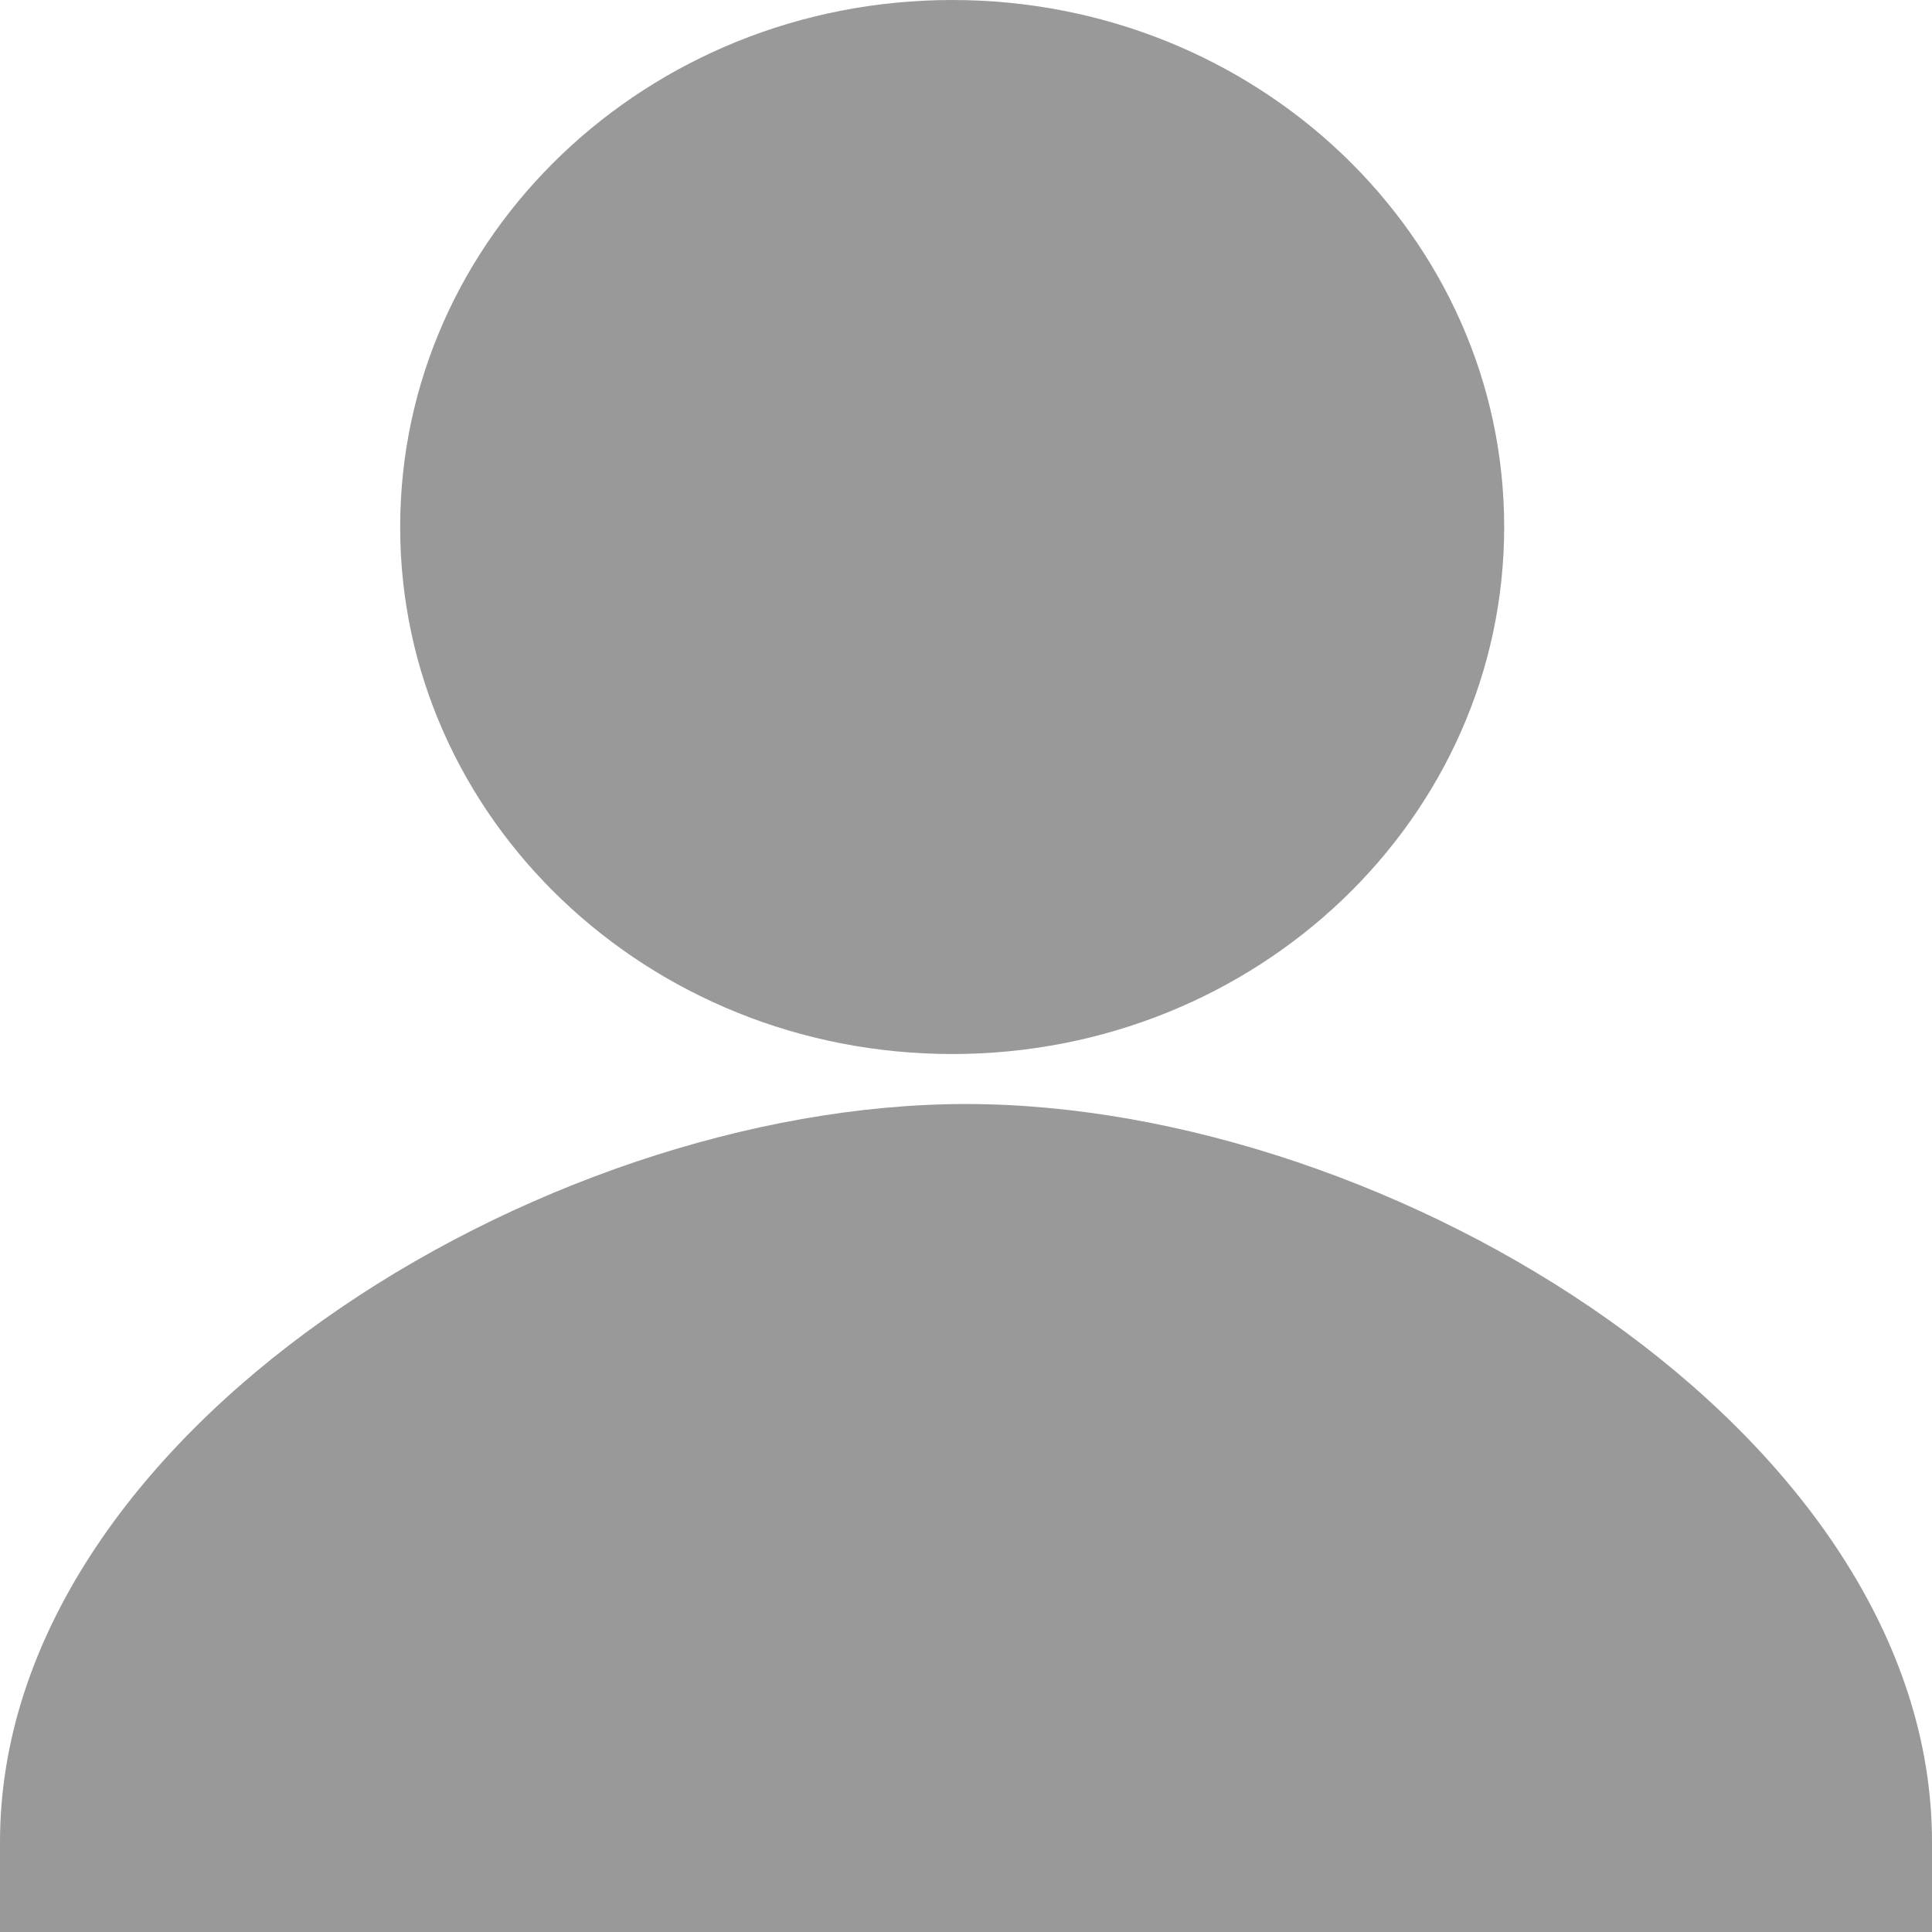
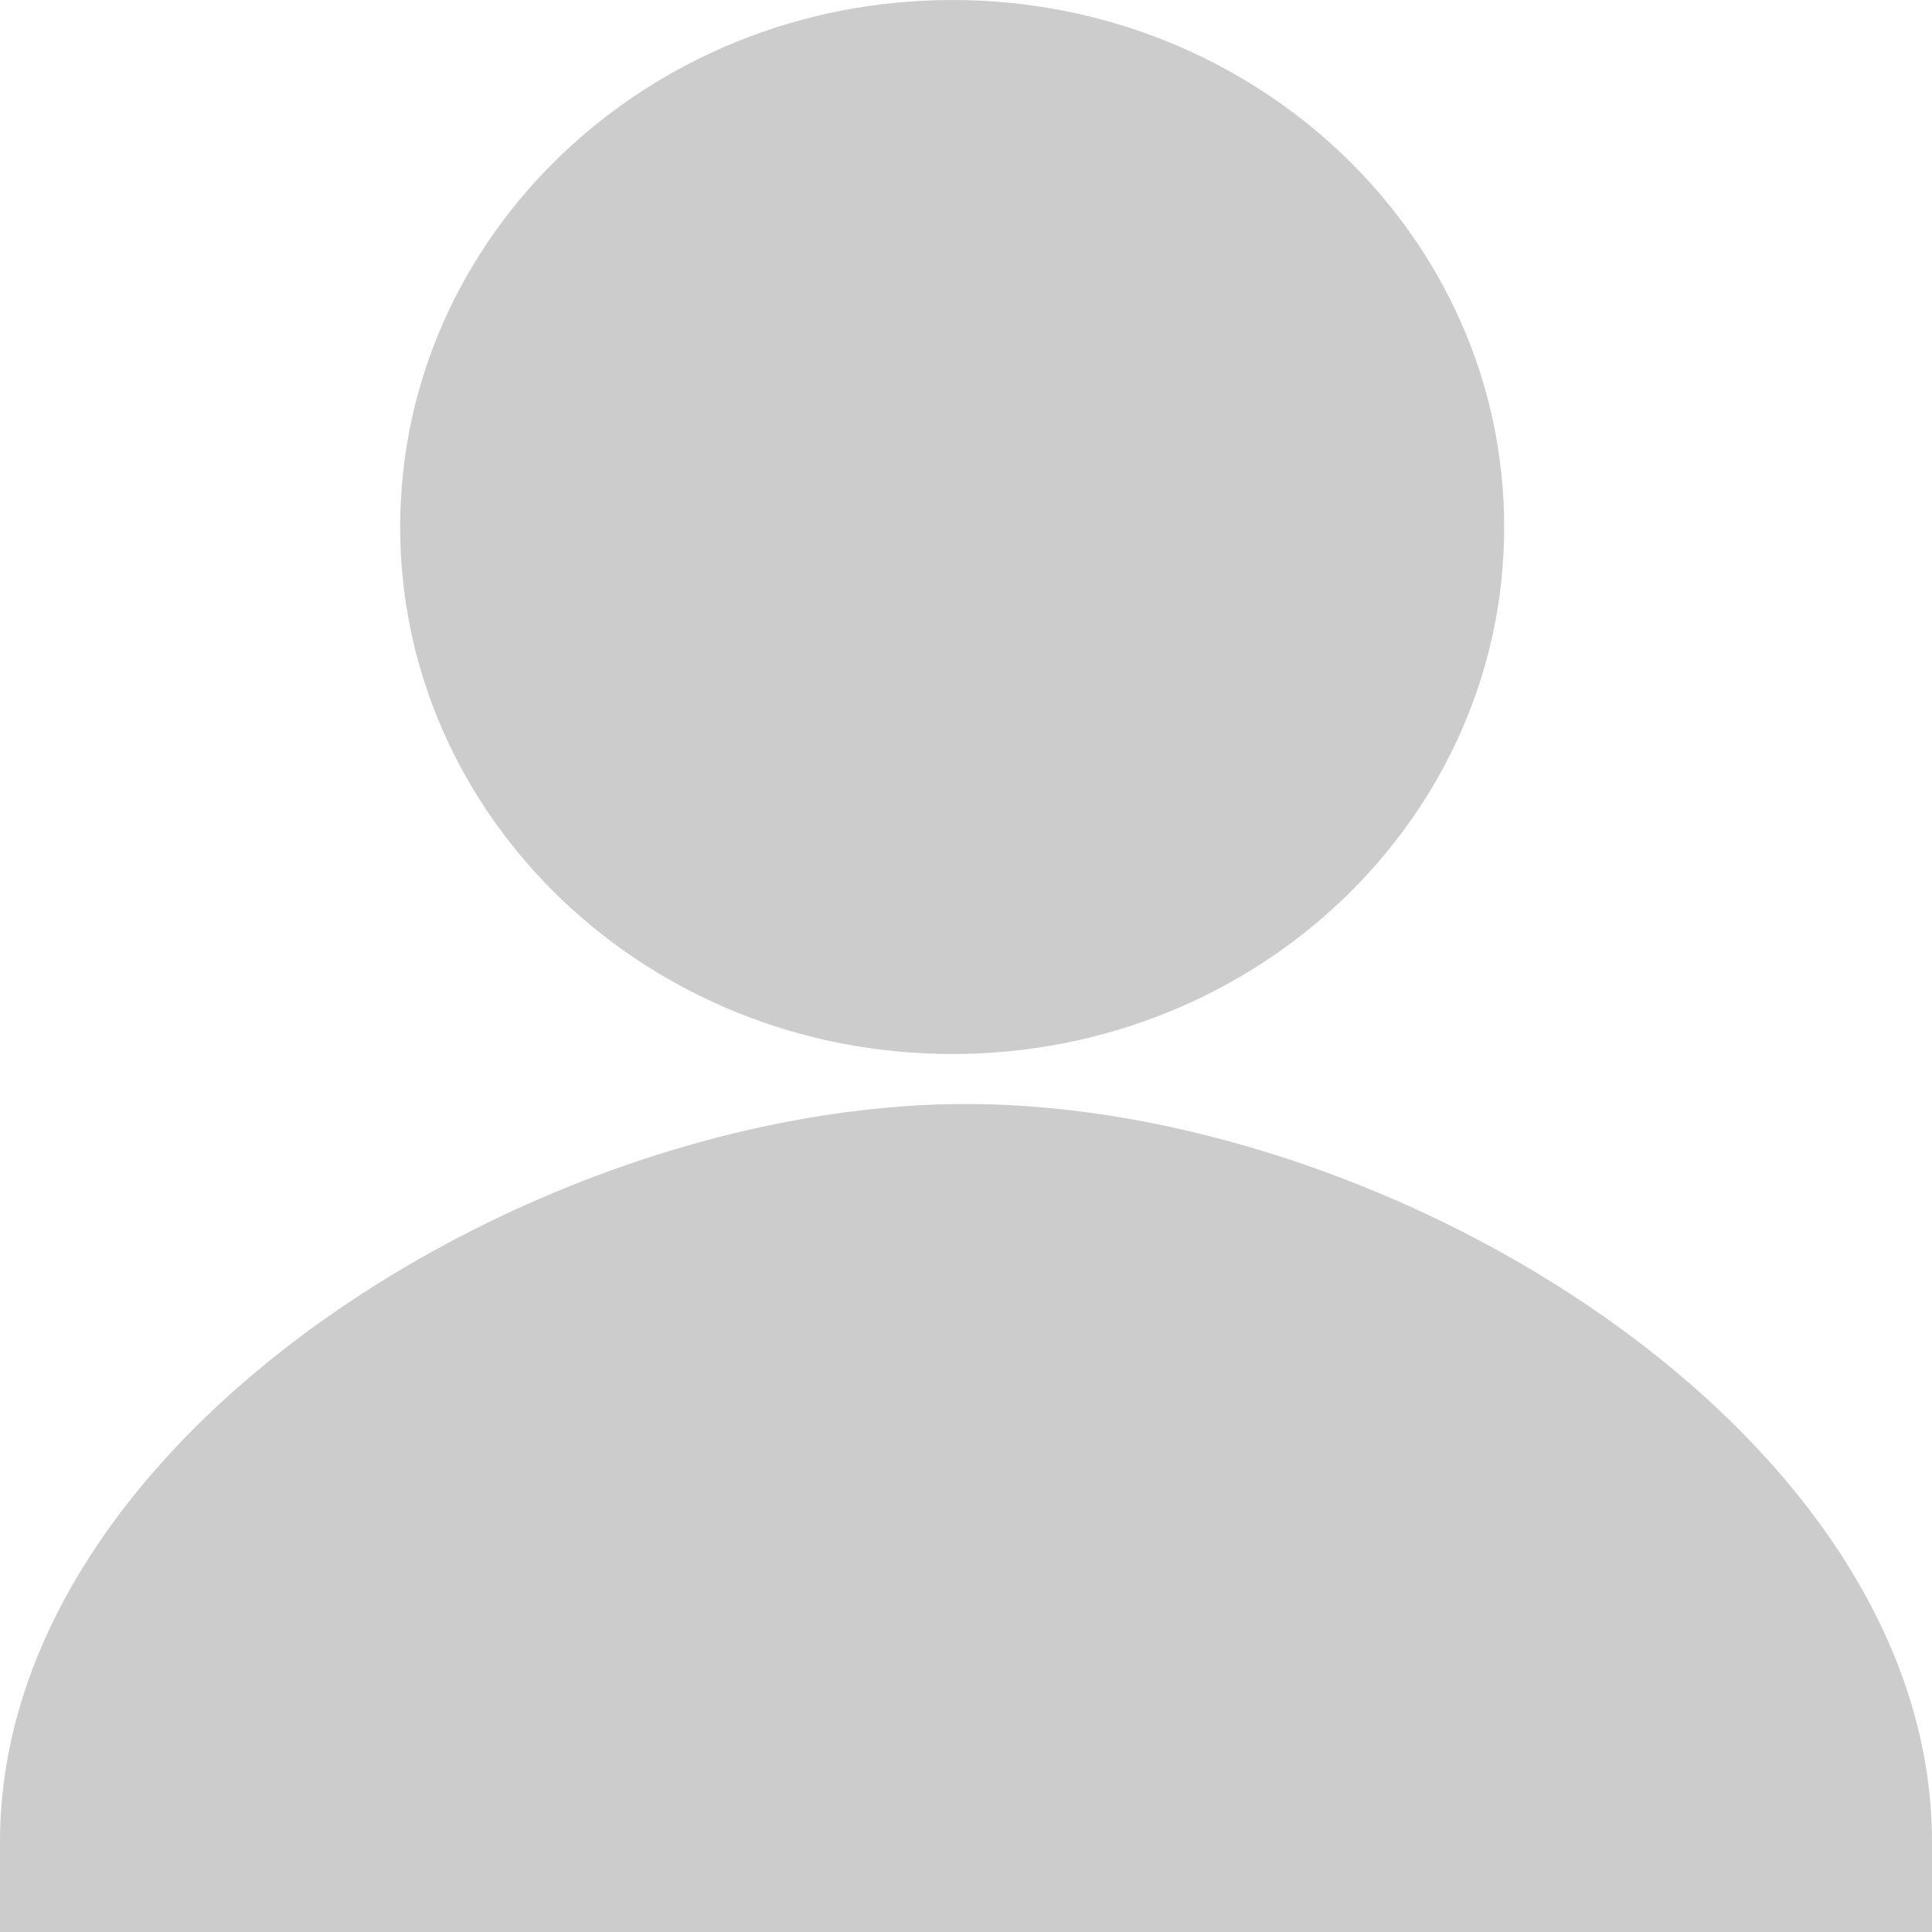
- <svg xmlns="http://www.w3.org/2000/svg" t="1574048395544" class="icon" viewBox="0 0 1024 1024" version="1.1" p-id="1218" width="200" height="200" fill="rgba(0,0,0,0.4)">
+ <svg xmlns="http://www.w3.org/2000/svg" t="1574048395544" class="icon" viewBox="0 0 1024 1024" version="1.1" p-id="1218" width="200" height="200" fill="#ccc">
  <defs>
    <style type="text/css" />
  </defs>
  <path d="M504.704 558.656c161.536 0 292.544-125.056 292.544-279.36C797.248 125.12 666.24 0 504.704 0 343.104 0 212.096 125.12 212.096 279.36 212.096 433.6 343.104 558.656 504.704 558.656L504.704 558.656zM512 585.152c-226.176 0-512 175.104-512 391.104L0 1024l1024 0 0-47.744C1024 760.256 738.176 585.152 512 585.152L512 585.152z" p-id="1219" />
</svg>
